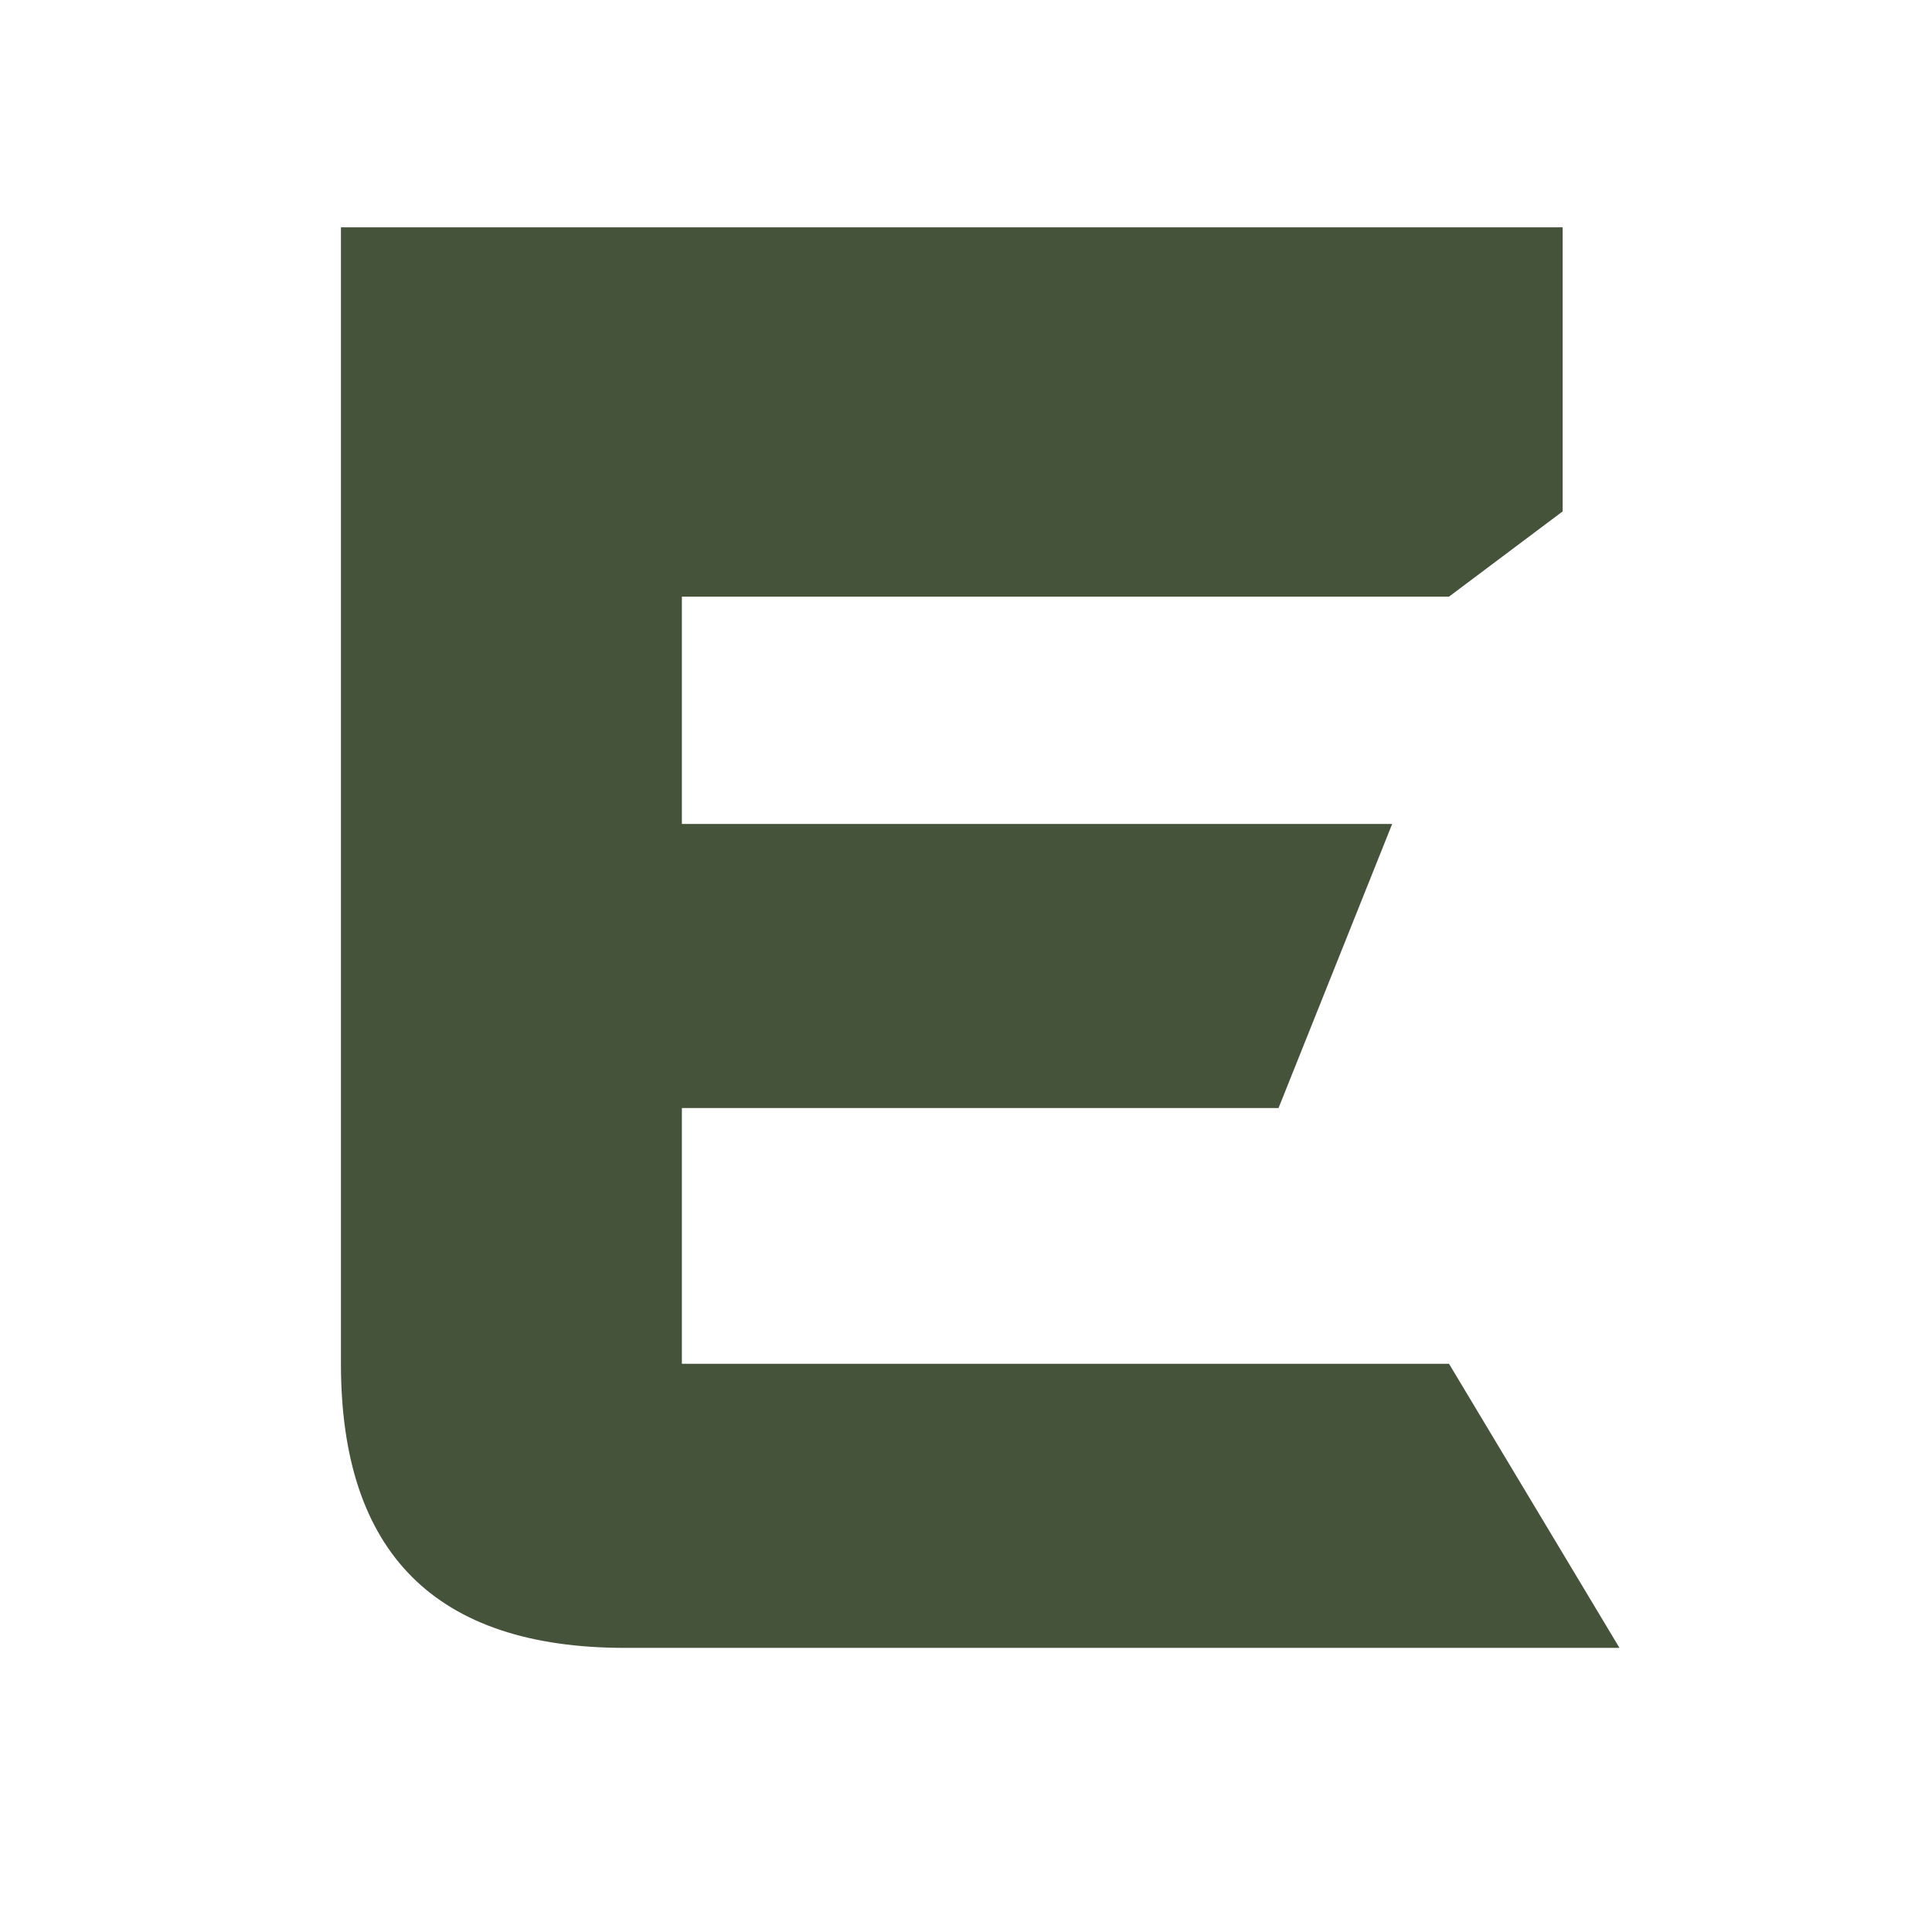
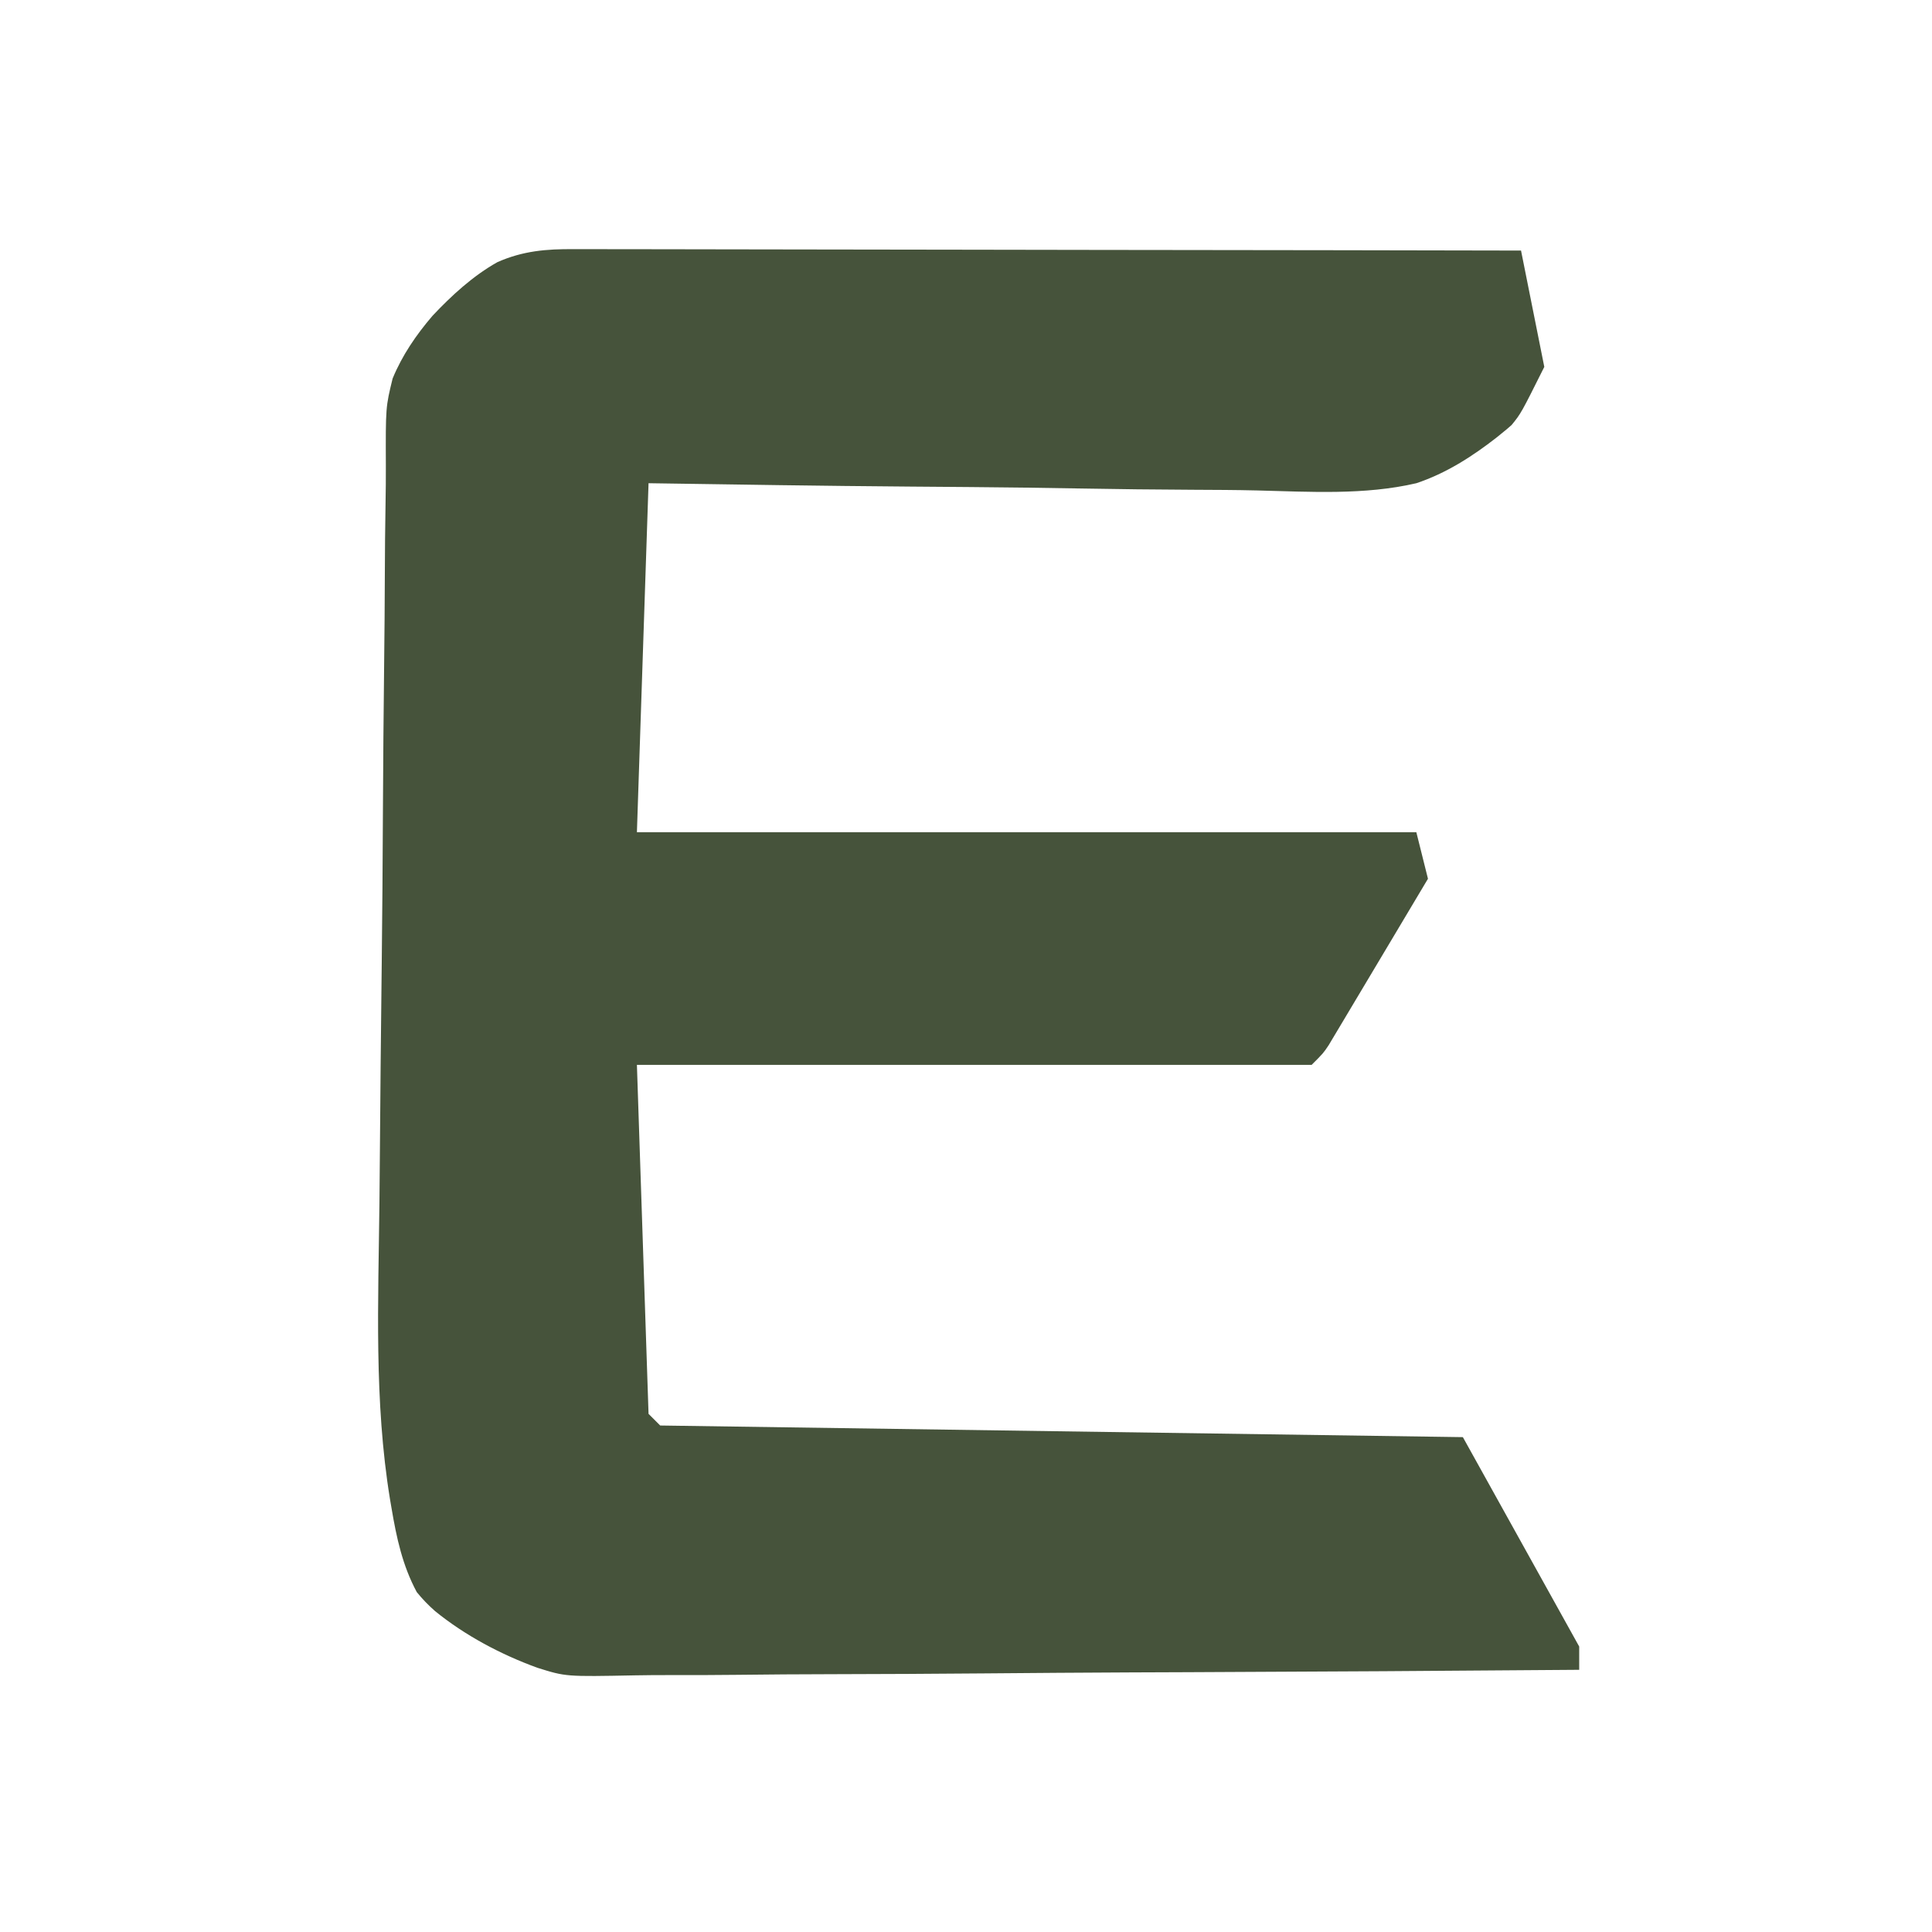
- <svg xmlns="http://www.w3.org/2000/svg" viewBox="0 0 68 68" role="img" aria-labelledby="title">
+ <svg xmlns="http://www.w3.org/2000/svg" viewBox="0 0 68 68">
  <g fill="#46533B">
-     <path d="M12 8 H55 V18 L51 21 H24 V29 H49 L45 39 H24 V48 H51 L57 58 H22 Q12 58 12 48 Z" />
+     <g transform="translate(13 8) scale(0.4094488)">
+       <path d="M0 0 C0.353 -0 0.706 -0.001 1.06 -0.003 C2.022 -0.005 2.984 -0.001 3.947 0.004 C4.988 0.009 6.028 0.007 7.069 0.006 C8.87 0.006 10.671 0.009 12.471 0.015 C15.075 0.023 17.678 0.025 20.281 0.027 C24.506 0.029 28.73 0.035 32.955 0.045 C37.057 0.054 41.159 0.061 45.261 0.065 C45.514 0.066 45.767 0.066 46.028 0.066 C47.298 0.067 48.568 0.069 49.838 0.07 C60.363 0.08 70.887 0.098 81.412 0.12 C81.742 1.77 81.742 1.77 83.412 10.12 C81.412 14.12 81.412 14.12 80.602 15.116 C80.338 15.353 80.066 15.583 79.787 15.803 C79.632 15.929 79.477 16.055 79.318 16.185 C77.214 17.829 74.957 19.272 72.412 20.12 C67.973 21.156 63.238 20.854 58.707 20.741 C56.889 20.698 55.072 20.69 53.253 20.683 C50.014 20.67 46.775 20.63 43.535 20.573 C40.396 20.517 37.256 20.475 34.116 20.45 C33.919 20.448 33.723 20.447 33.52 20.445 C31.98 20.432 30.441 20.421 28.901 20.409 C21.404 20.353 13.909 20.232 6.412 20.12 C6.082 30.02 5.752 39.92 5.412 50.12 C27.522 50.12 49.632 50.12 72.412 50.12 C72.577 50.78 72.577 50.78 73.412 54.12 C72.258 56.06 71.102 57.998 69.944 59.936 C69.406 60.835 68.869 61.735 68.333 62.636 C67.816 63.506 67.297 64.374 66.777 65.243 C66.579 65.574 66.382 65.905 66.185 66.237 C65.909 66.702 65.631 67.166 65.352 67.63 C65.194 67.894 65.037 68.158 64.874 68.431 C64.412 69.12 64.412 69.12 63.412 70.12 C44.272 70.12 25.132 70.12 5.412 70.12 C5.742 80.02 6.072 89.92 6.412 100.12 C6.577 100.285 6.577 100.285 7.412 101.12 C18.797 101.285 18.797 101.285 76.412 102.12 C79.712 108.06 83.012 114 86.412 120.12 C86.412 120.78 86.412 121.44 86.412 122.12 C75.21 122.212 64.009 122.282 52.807 122.325 C51.48 122.33 50.153 122.335 48.827 122.34 C48.563 122.341 48.299 122.342 48.027 122.343 C43.767 122.361 39.508 122.392 35.249 122.429 C30.869 122.466 26.489 122.489 22.109 122.497 C19.412 122.502 16.716 122.519 14.02 122.552 C12.164 122.573 10.308 122.579 8.451 122.574 C7.385 122.572 6.319 122.575 5.252 122.597 C-0.699 122.713 -0.699 122.713 -3.148 121.944 C-6.275 120.807 -9.359 119.171 -11.943 117.072 C-12.53 116.549 -13.016 116.054 -13.512 115.441 C-14.746 113.143 -15.25 110.773 -15.682 108.223 C-15.725 107.972 -15.768 107.72 -15.812 107.461 C-17.191 99.041 -16.814 90.428 -16.72 81.927 C-16.704 80.458 -16.692 78.989 -16.681 77.519 C-16.644 72.64 -16.598 67.761 -16.54 62.882 C-16.537 62.621 -16.534 62.361 -16.531 62.092 C-16.53 61.962 -16.53 61.962 -16.522 61.302 C-16.472 57.058 -16.443 52.815 -16.423 48.571 C-16.402 44.184 -16.366 39.797 -16.314 35.41 C-16.286 32.958 -16.264 30.507 -16.257 28.055 C-16.251 25.974 -16.232 23.893 -16.195 21.812 C-16.176 20.754 -16.164 19.696 -16.169 18.638 C-16.188 13.577 -16.188 13.577 -15.588 11.12 C-14.763 9.12 -13.564 7.368 -12.16 5.729 C-10.517 3.982 -8.686 2.302 -6.588 1.12 C-4.397 0.149 -2.372 -0.021 0 0 Z " transform="translate(17.58769,1.879745)" />
+     </g>
  </g>
</svg>
